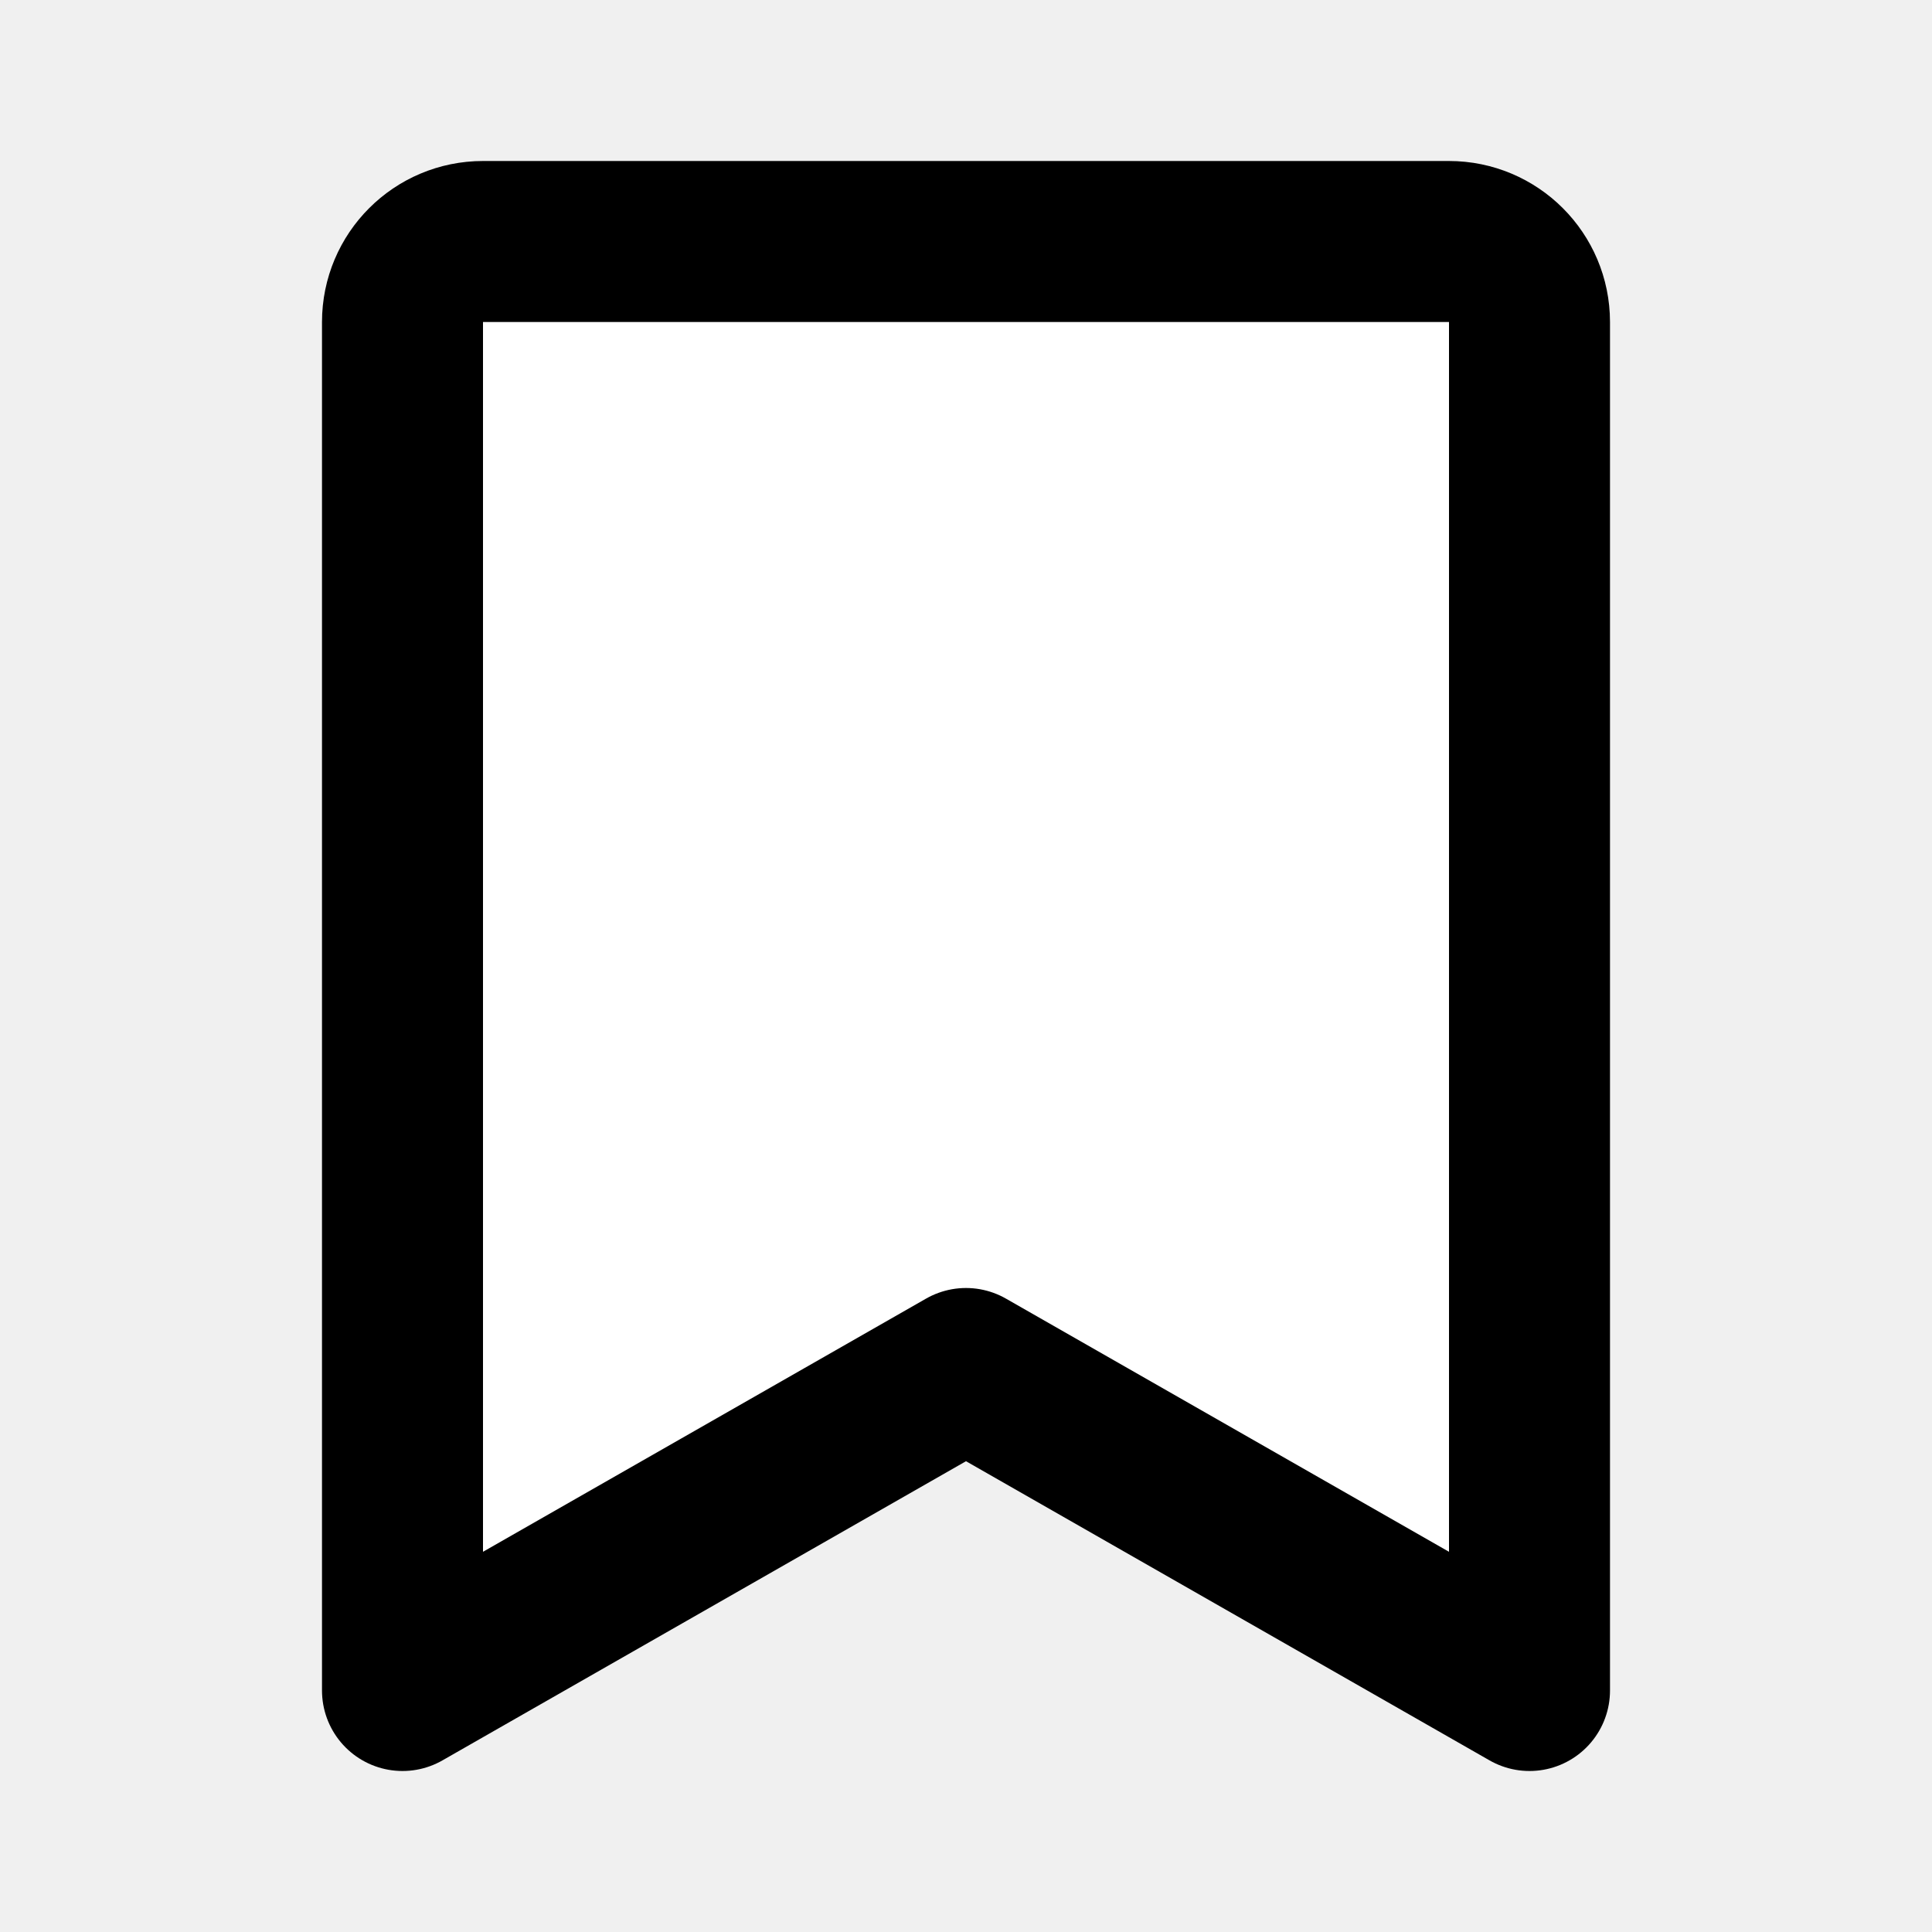
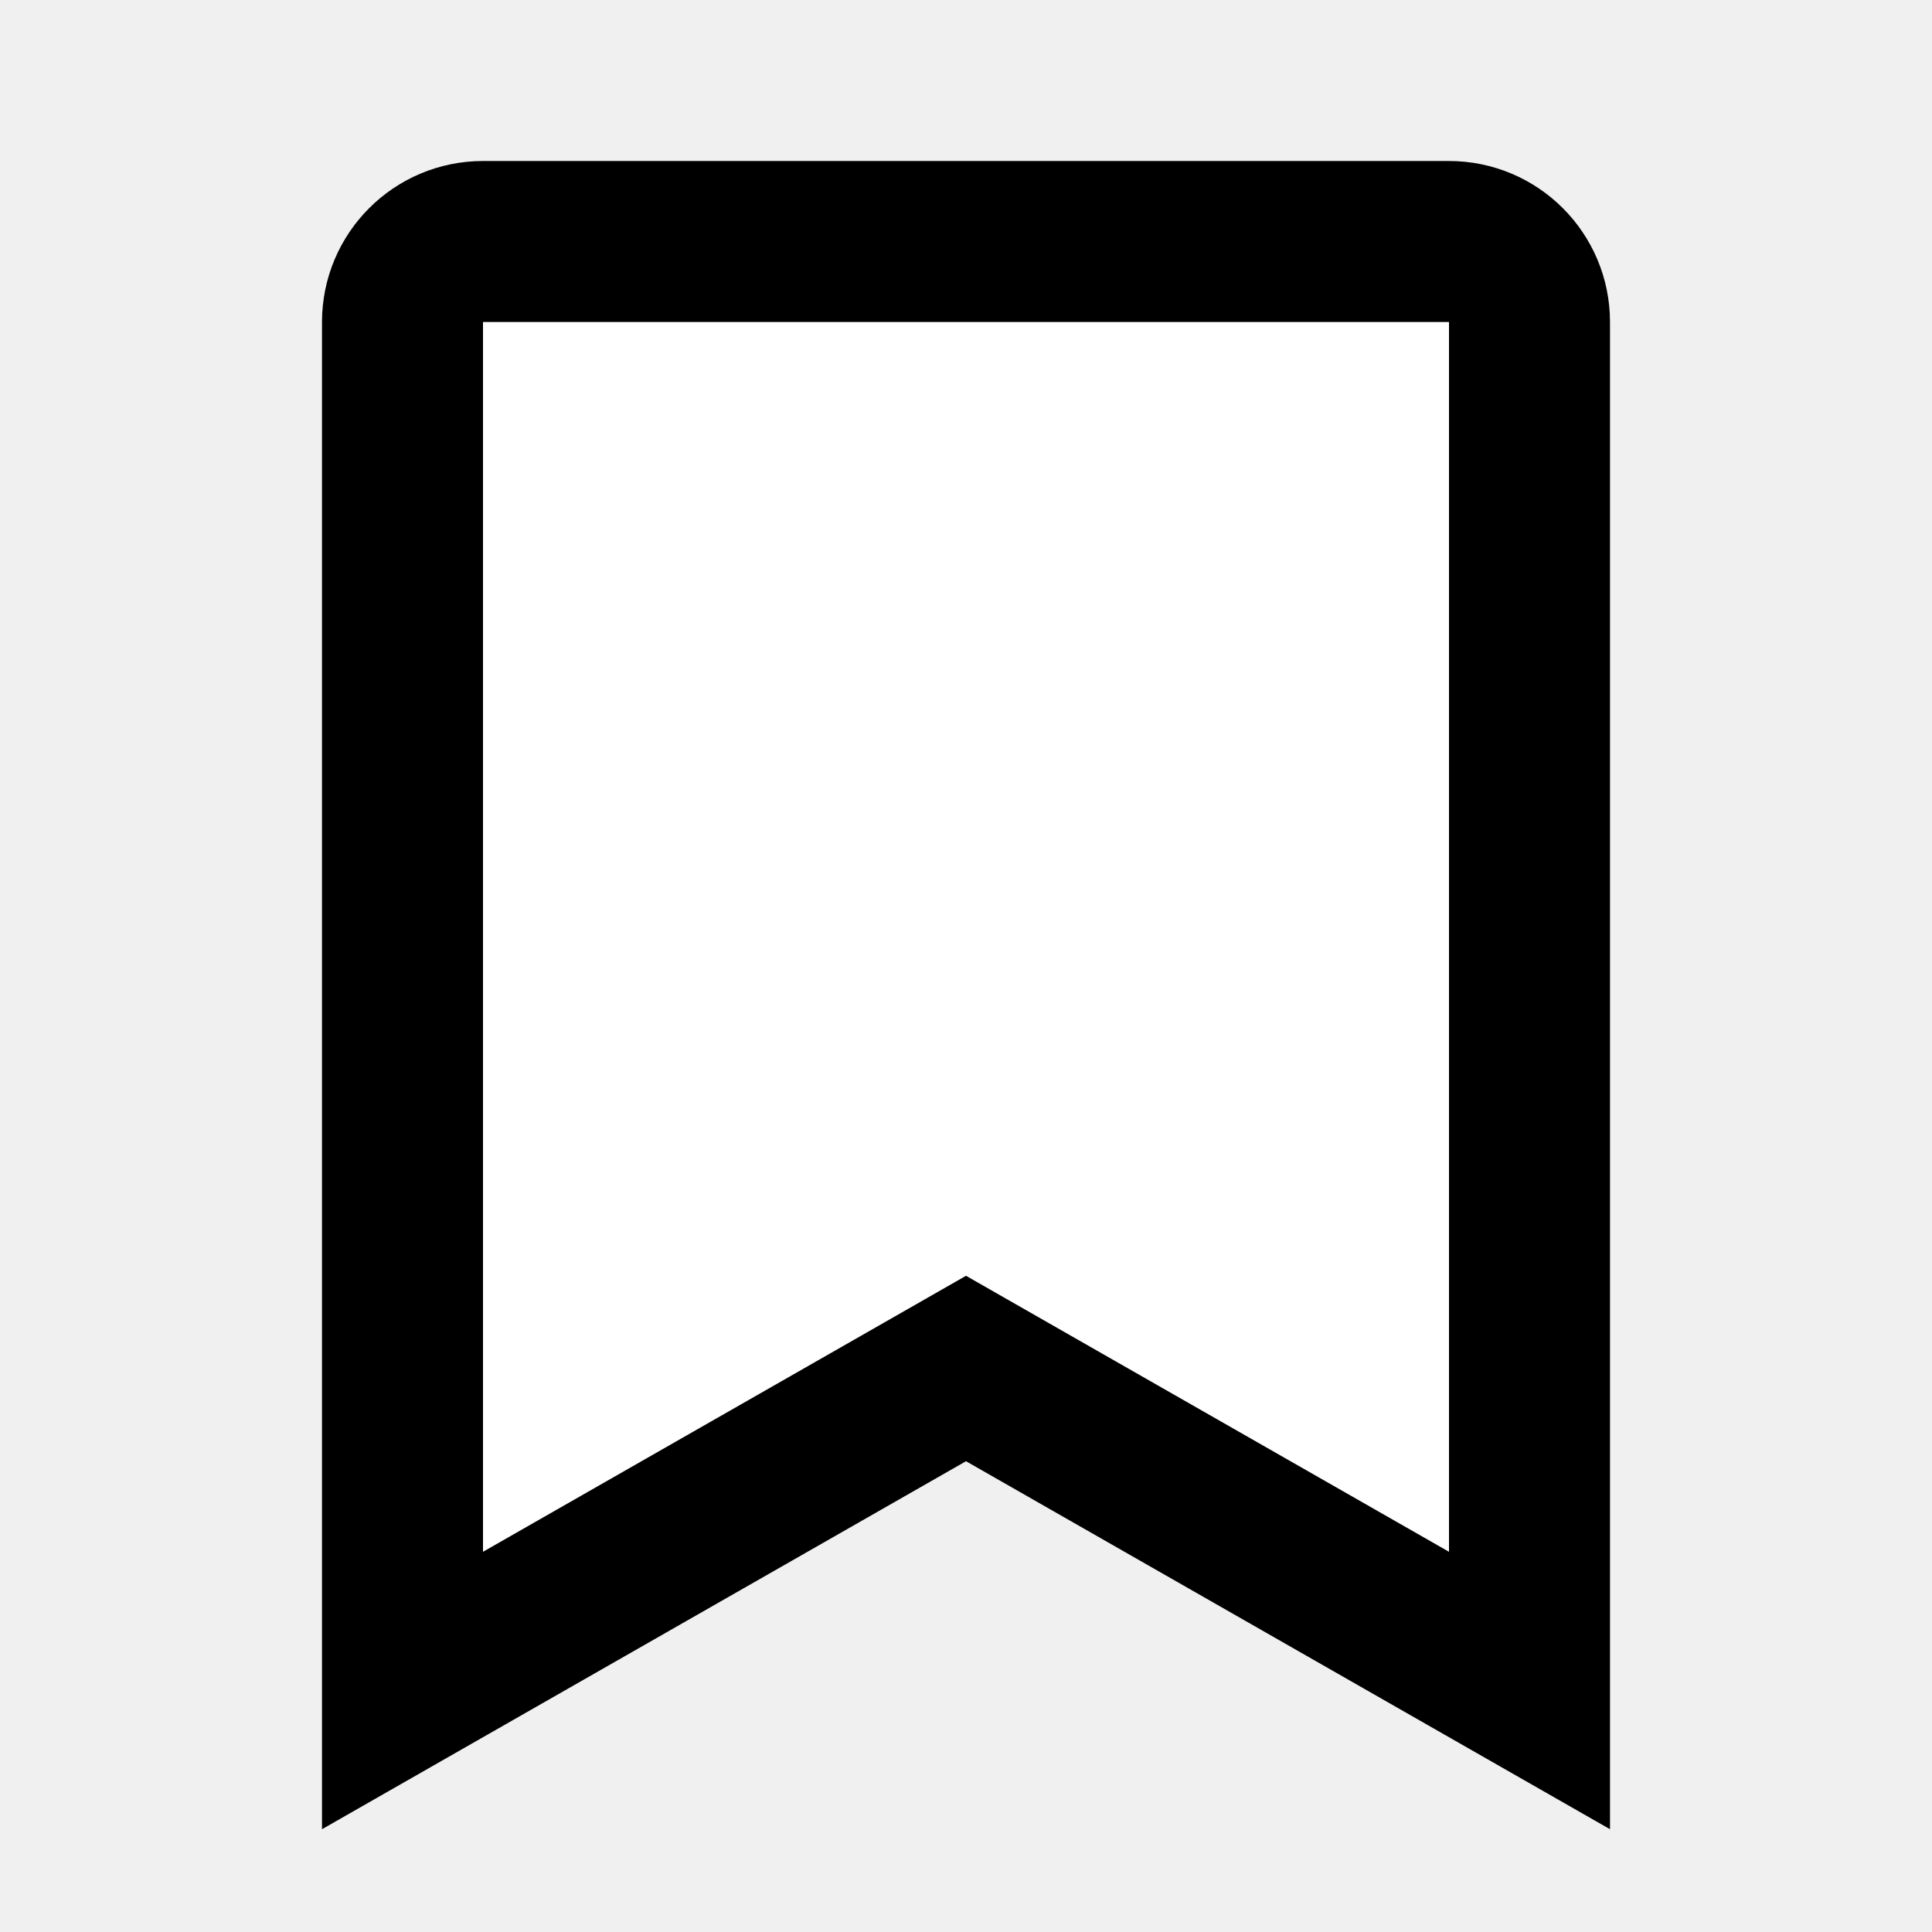
<svg xmlns="http://www.w3.org/2000/svg" fill="#000000" width="25px" height="25px" viewBox="0 0 24 24" id="bookmark" data-name="Flat Line" class="icon flat-line">
  <path id="secondary" d="M12,17,5,21V4A1,1,0,0,1,6,3H18a1,1,0,0,1,1,1V21Z" style="fill: white; stroke-width: 2;" />
-   <path id="primary" d="M12,17,5,21V4A1,1,0,0,1,6,3H18a1,1,0,0,1,1,1V21Z" style="fill: none; stroke: rgb(0, 0, 0); stroke-linecap: round; stroke-linejoin: round; stroke-width: 2;" />
+   <path id="primary" d="M12,17,5,21V4A1,1,0,0,1,6,3H18a1,1,0,0,1,1,1V21Z" style="fill: none; stroke: rgb(0, 0, 0); stroke-linecap: round; strokeLinejoin: round; stroke-width: 2;" />
</svg>
